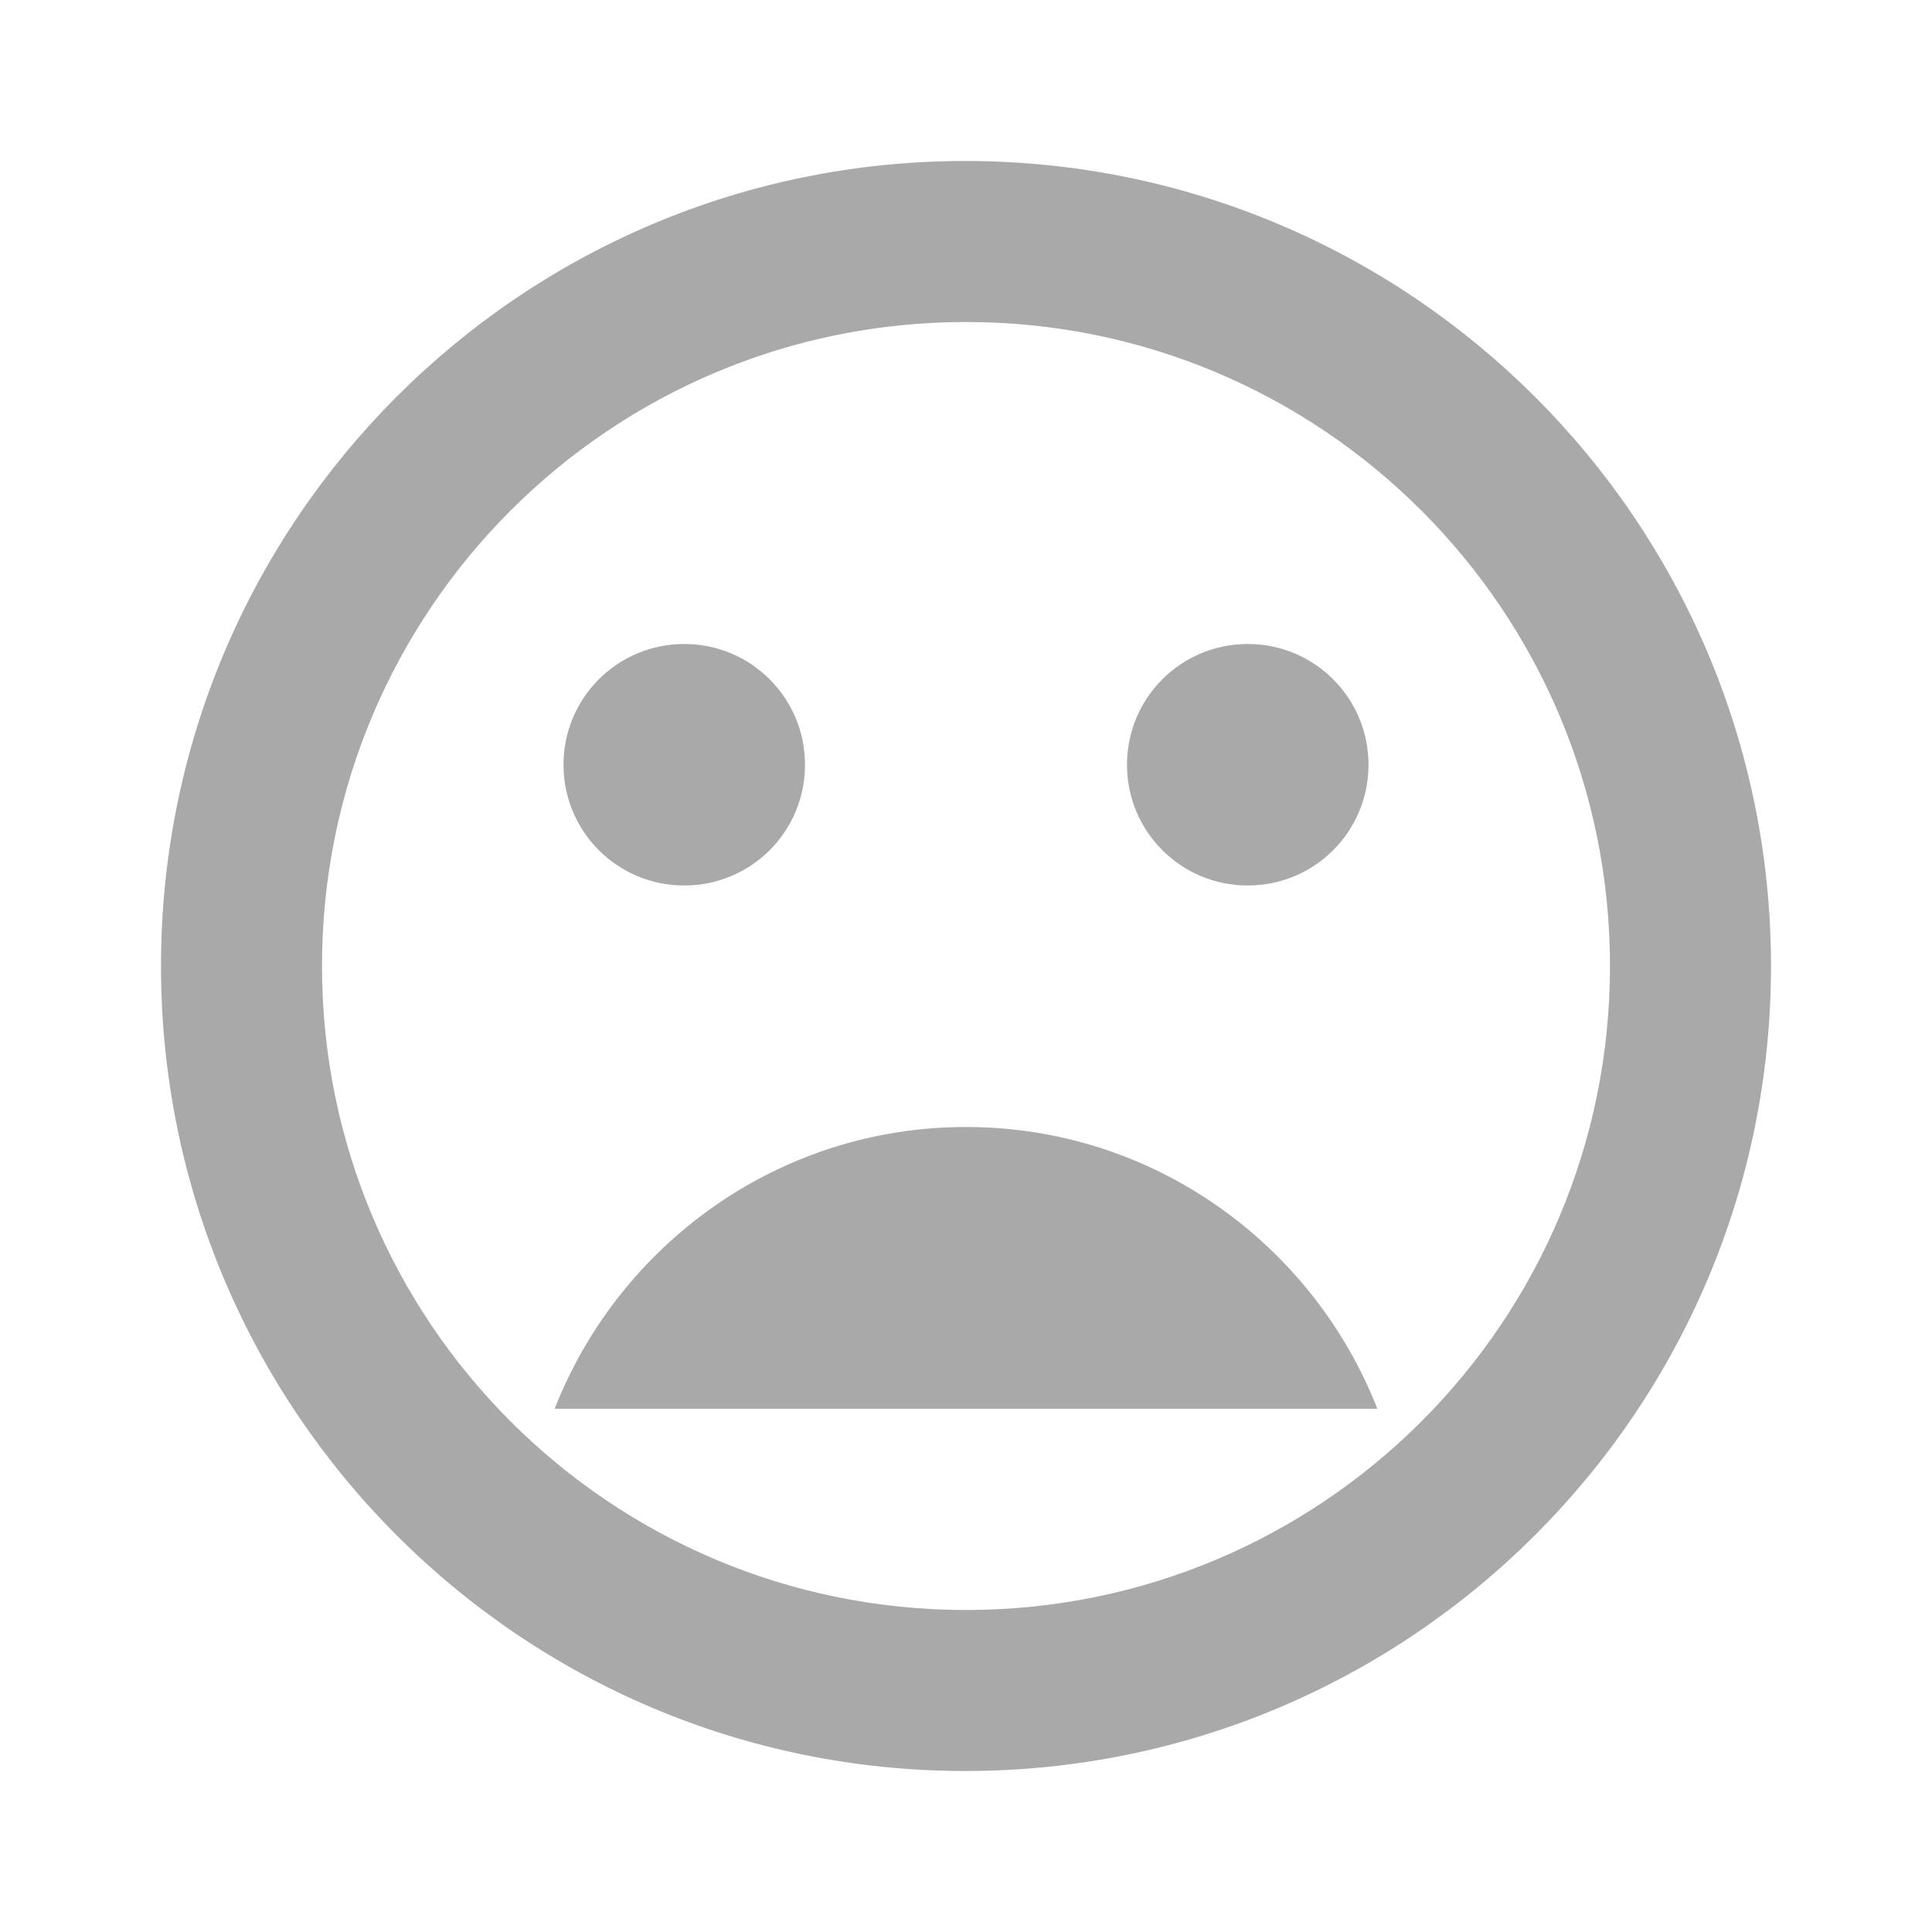
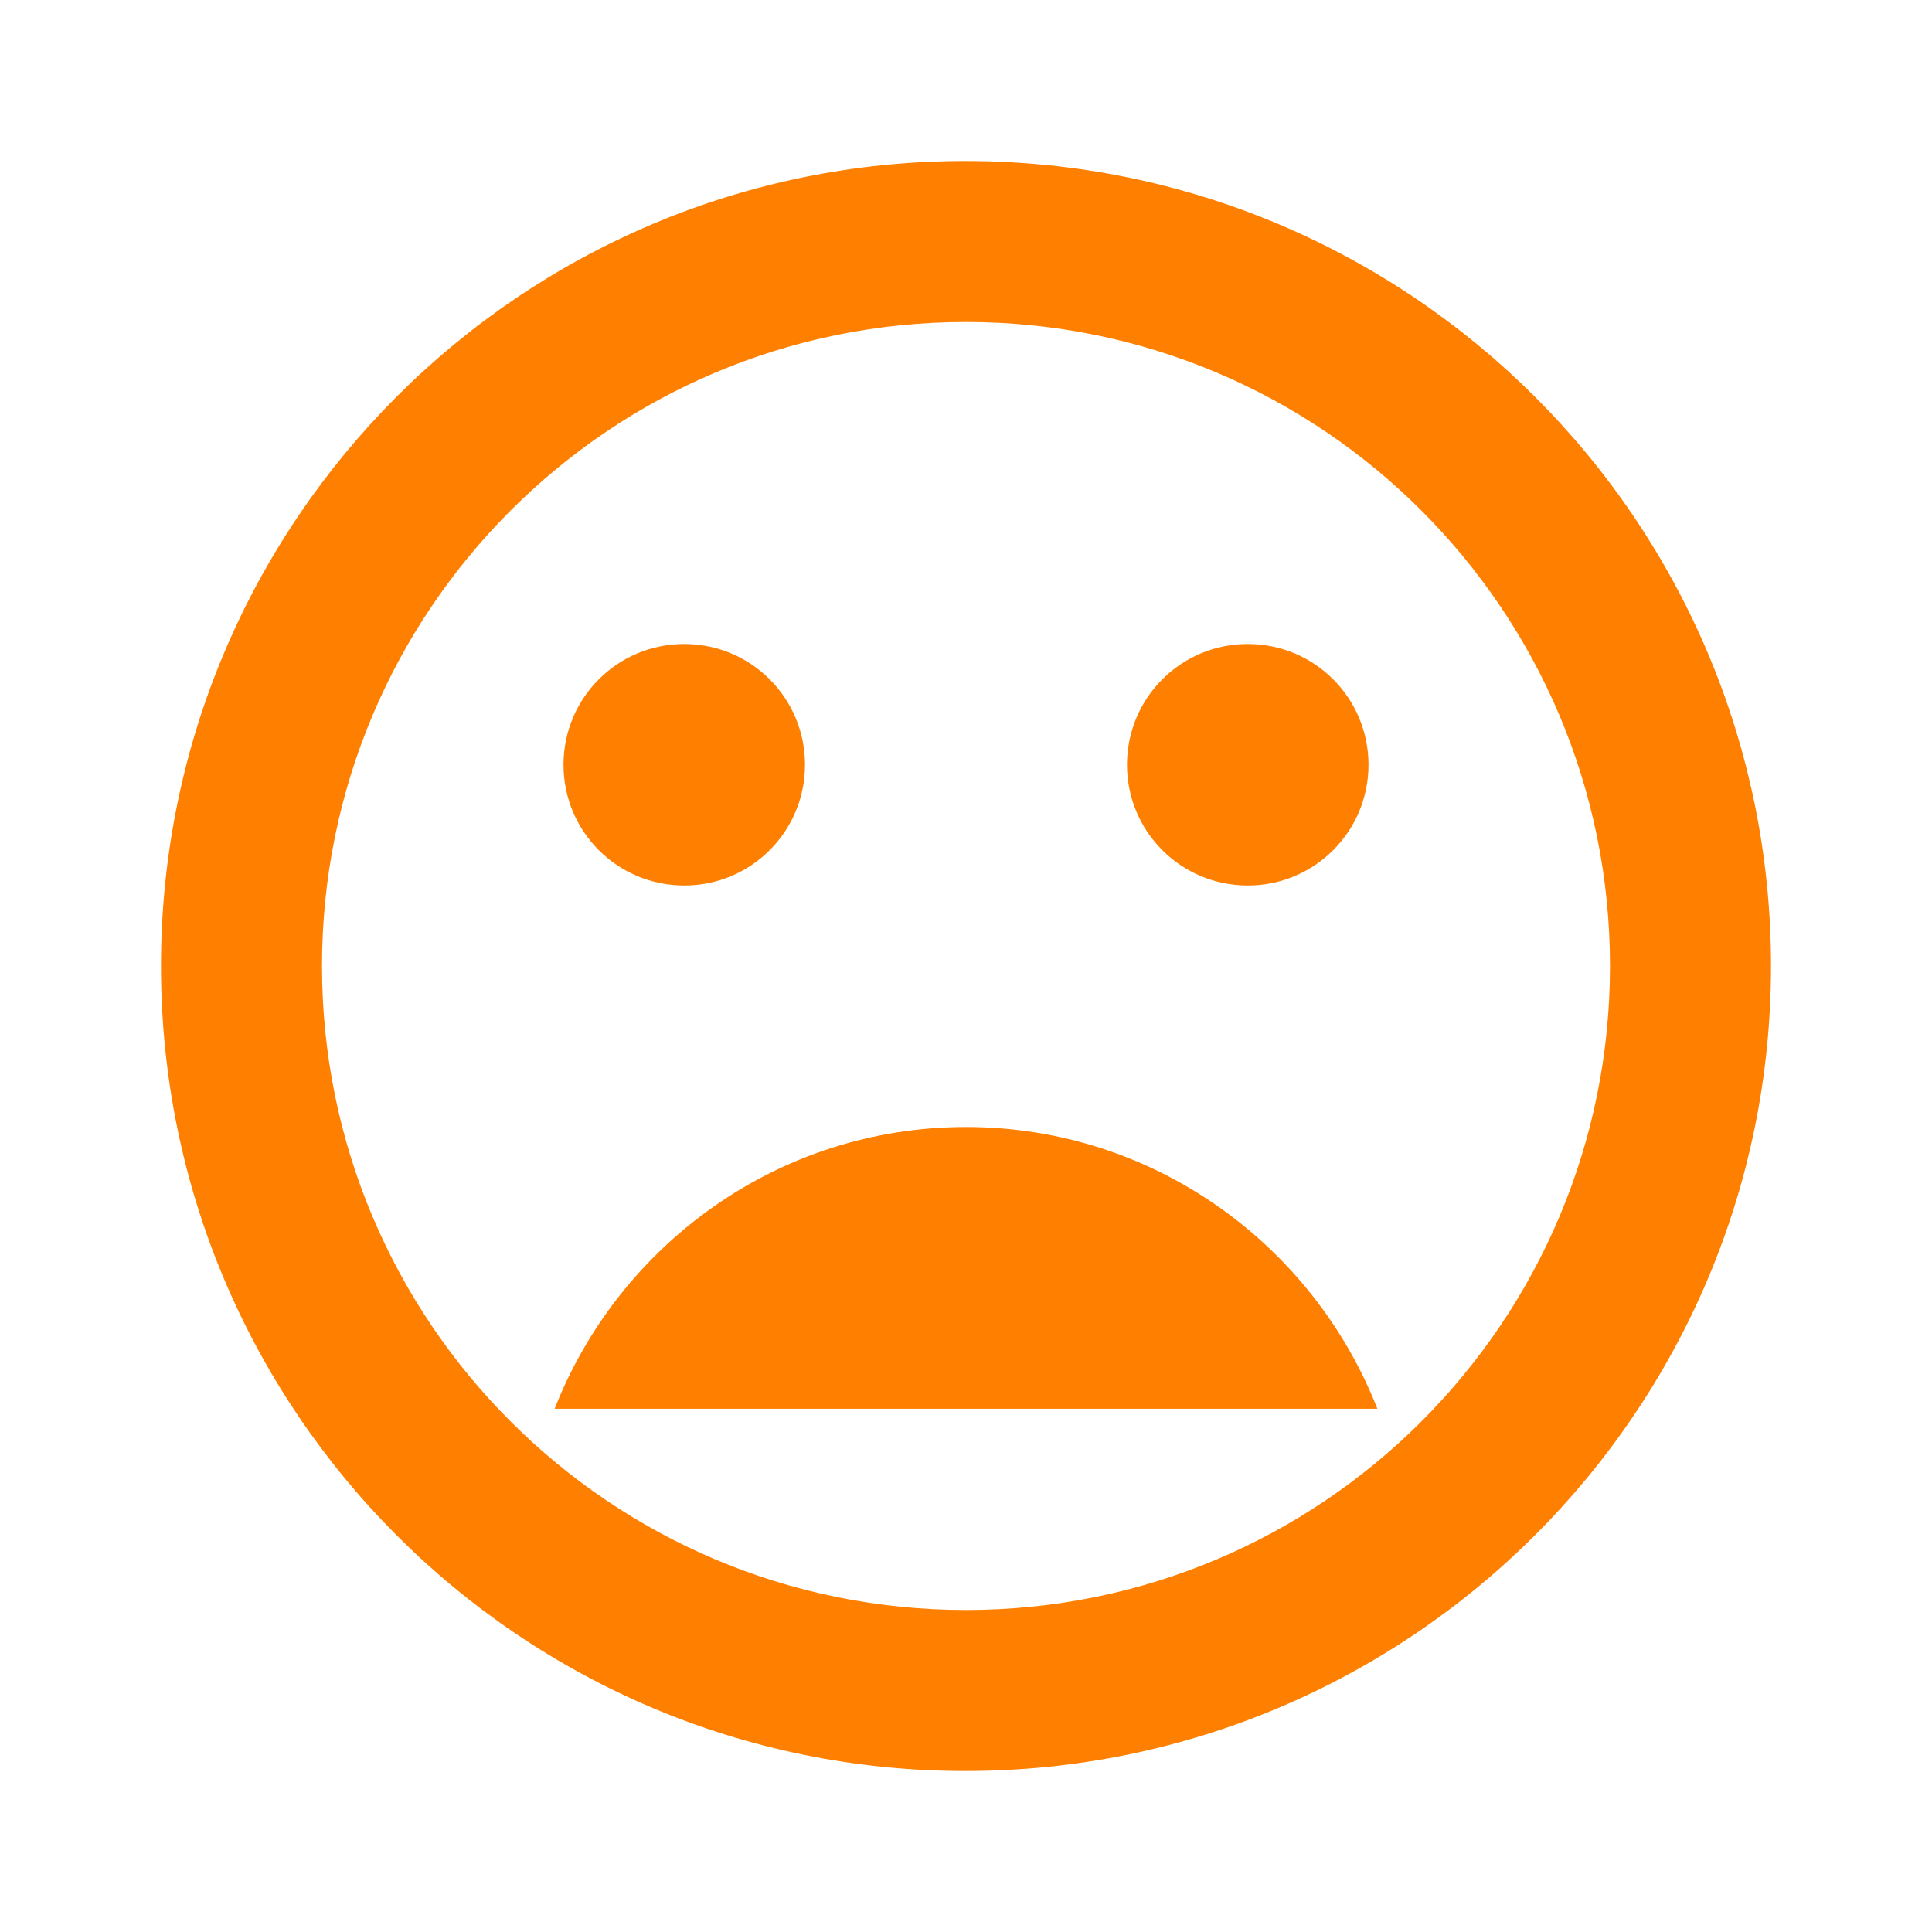
<svg xmlns="http://www.w3.org/2000/svg" width="24" height="24" viewBox="0 0 24 24">
  <path fill="none" d="M0 0h24v24H0V0z" />
-   <path fill="#a9a9a9" d="M11.99 2C6.47 2 2 6.48 2 12s4.47 10 9.99 10C17.52 22 22 17.52 22 12S17.52 2 11.99 2zM12 20c-4.42 0-8-3.58-8-8s3.58-8 8-8 8 3.58 8 8-3.58 8-8 8zm3.5-9c.83 0 1.5-.67 1.5-1.5S16.33 8 15.5 8 14 8.67 14 9.5s.67 1.5 1.5 1.5zm-7 0c.83 0 1.5-.67 1.5-1.5S9.33 8 8.5 8 7 8.67 7 9.5 7.67 11 8.5 11zm3.5 3c-2.33 0-4.31 1.46-5.11 3.5h10.22c-.8-2.04-2.78-3.5-5.11-3.5z" />
+   <path fill="#ff7f00" d="M11.99 2C6.47 2 2 6.48 2 12s4.47 10 9.99 10C17.52 22 22 17.52 22 12S17.52 2 11.99 2zM12 20c-4.42 0-8-3.58-8-8s3.58-8 8-8 8 3.58 8 8-3.58 8-8 8zm3.5-9c.83 0 1.5-.67 1.5-1.5S16.33 8 15.5 8 14 8.67 14 9.5s.67 1.5 1.5 1.5zm-7 0c.83 0 1.5-.67 1.5-1.5S9.33 8 8.5 8 7 8.67 7 9.5 7.67 11 8.5 11zm3.5 3c-2.33 0-4.31 1.46-5.11 3.5h10.22c-.8-2.04-2.78-3.5-5.11-3.5z" />
</svg>
